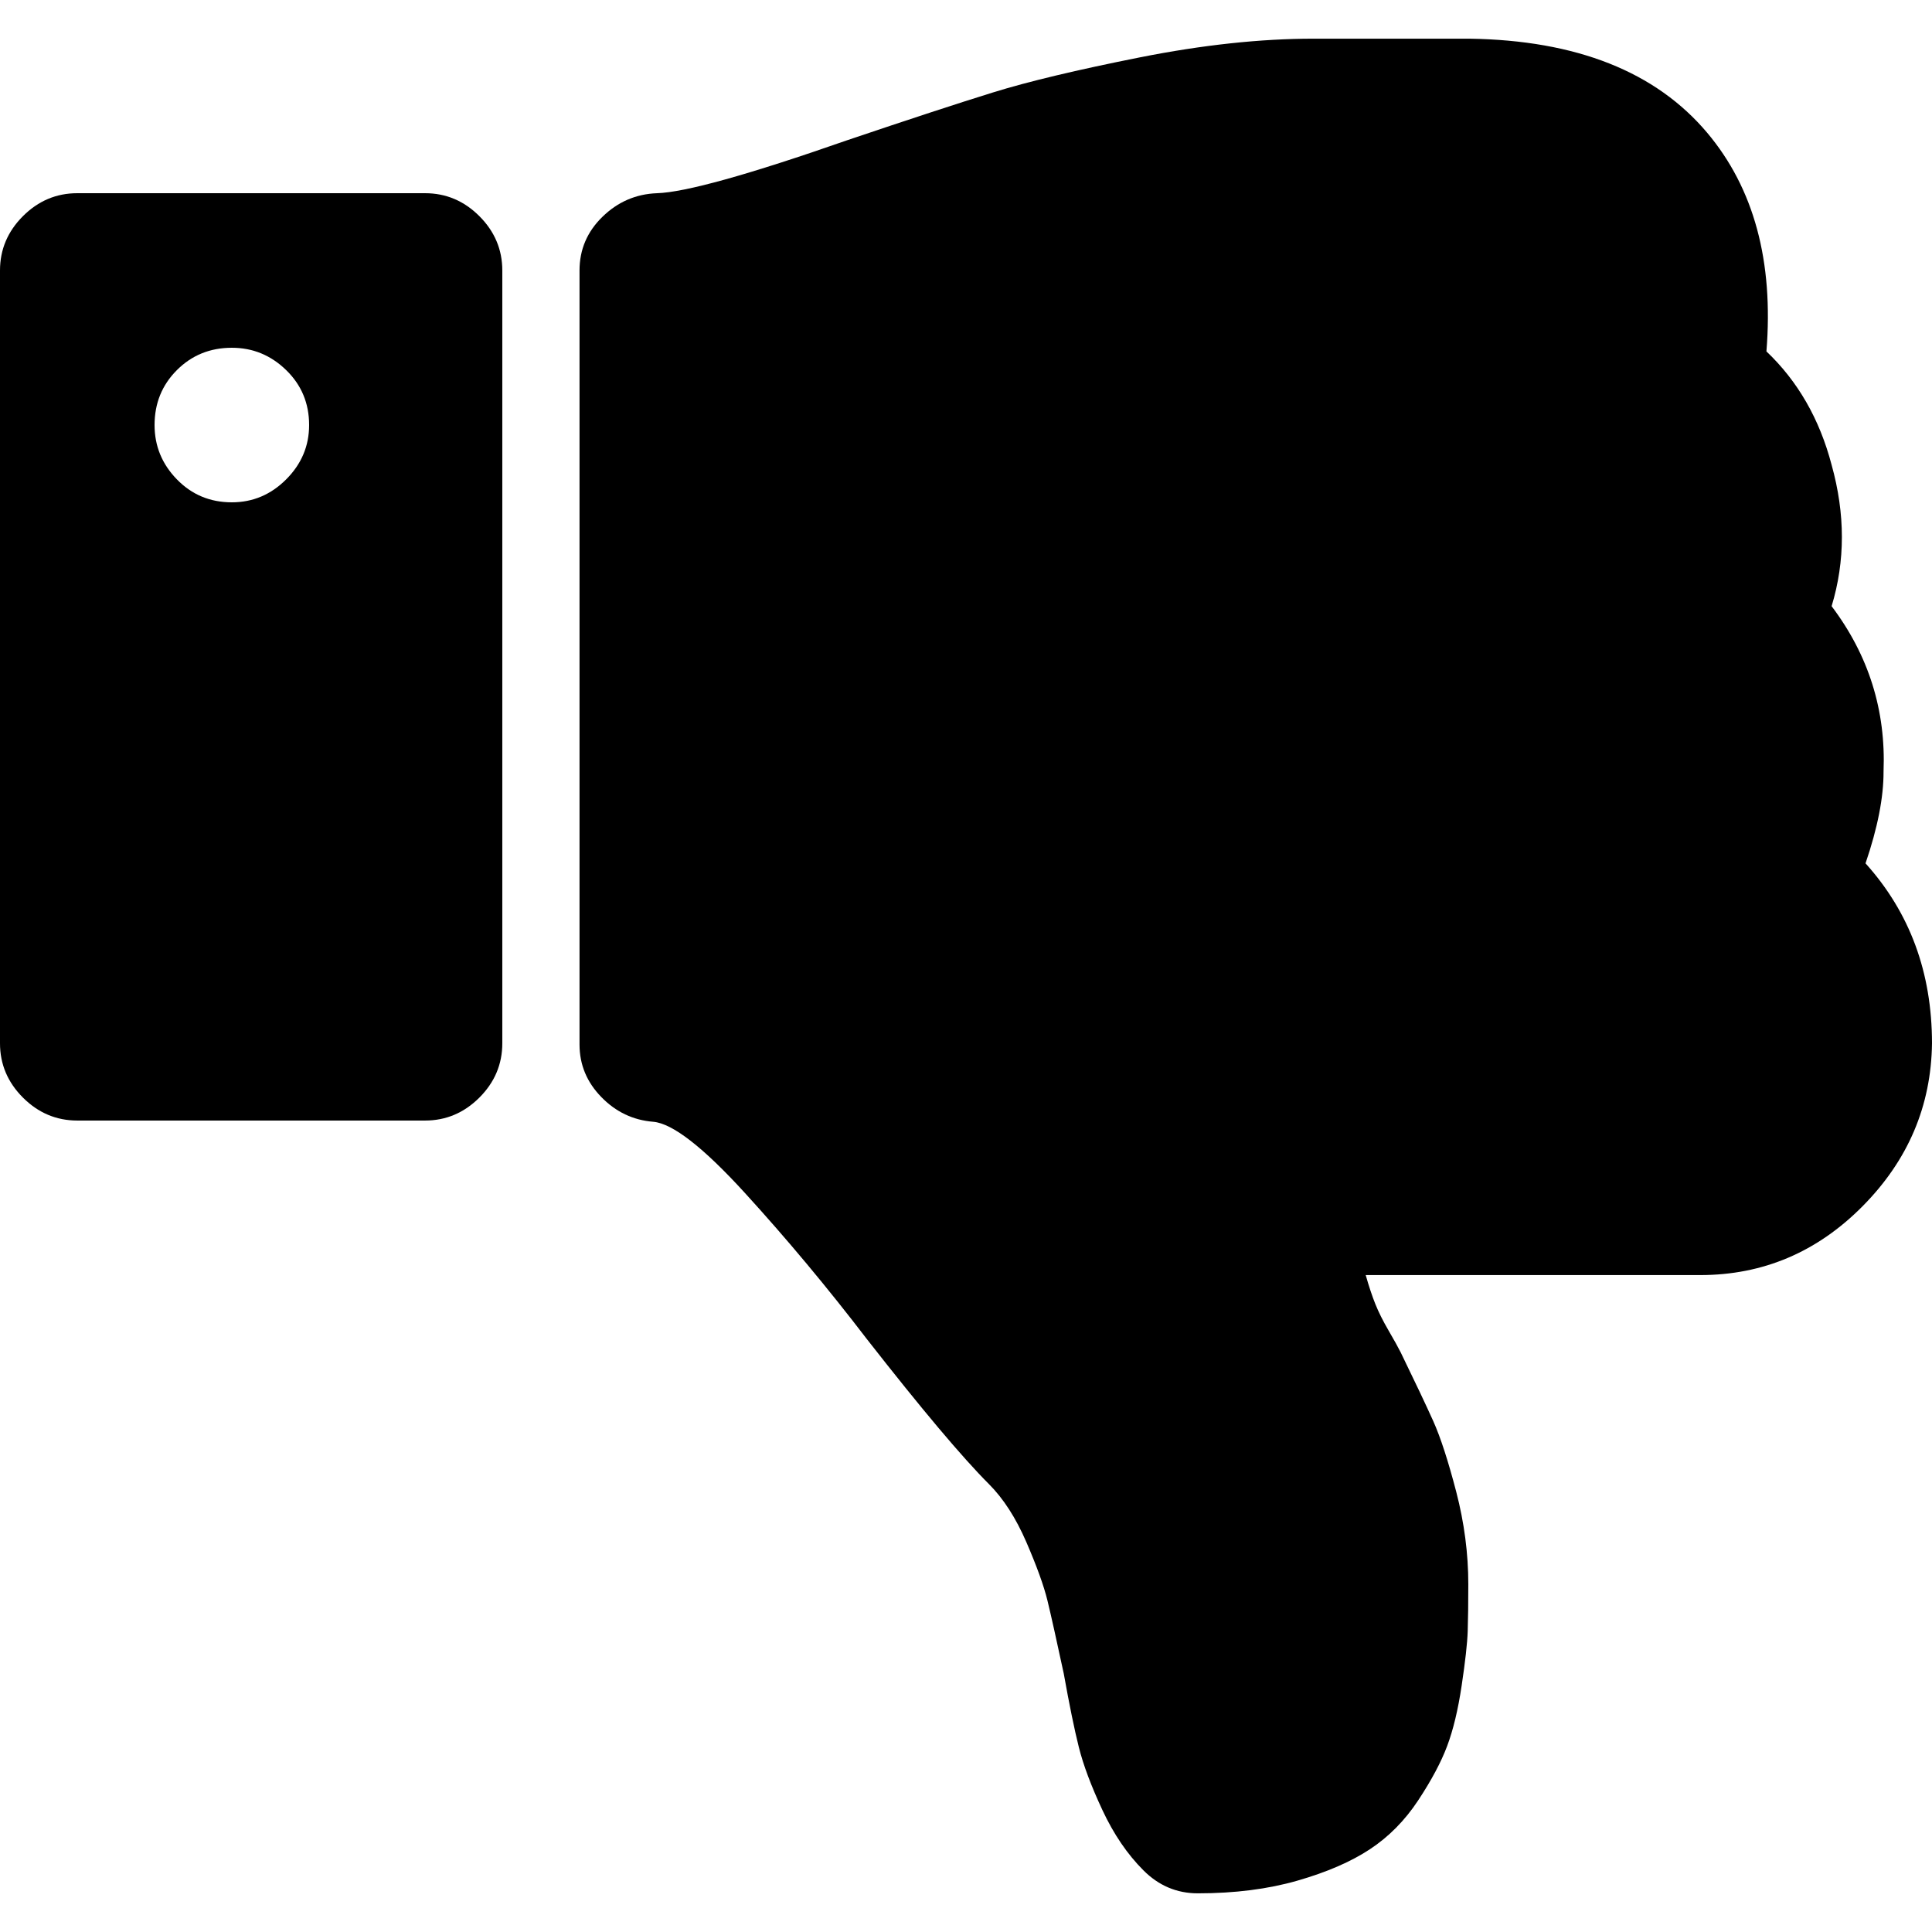
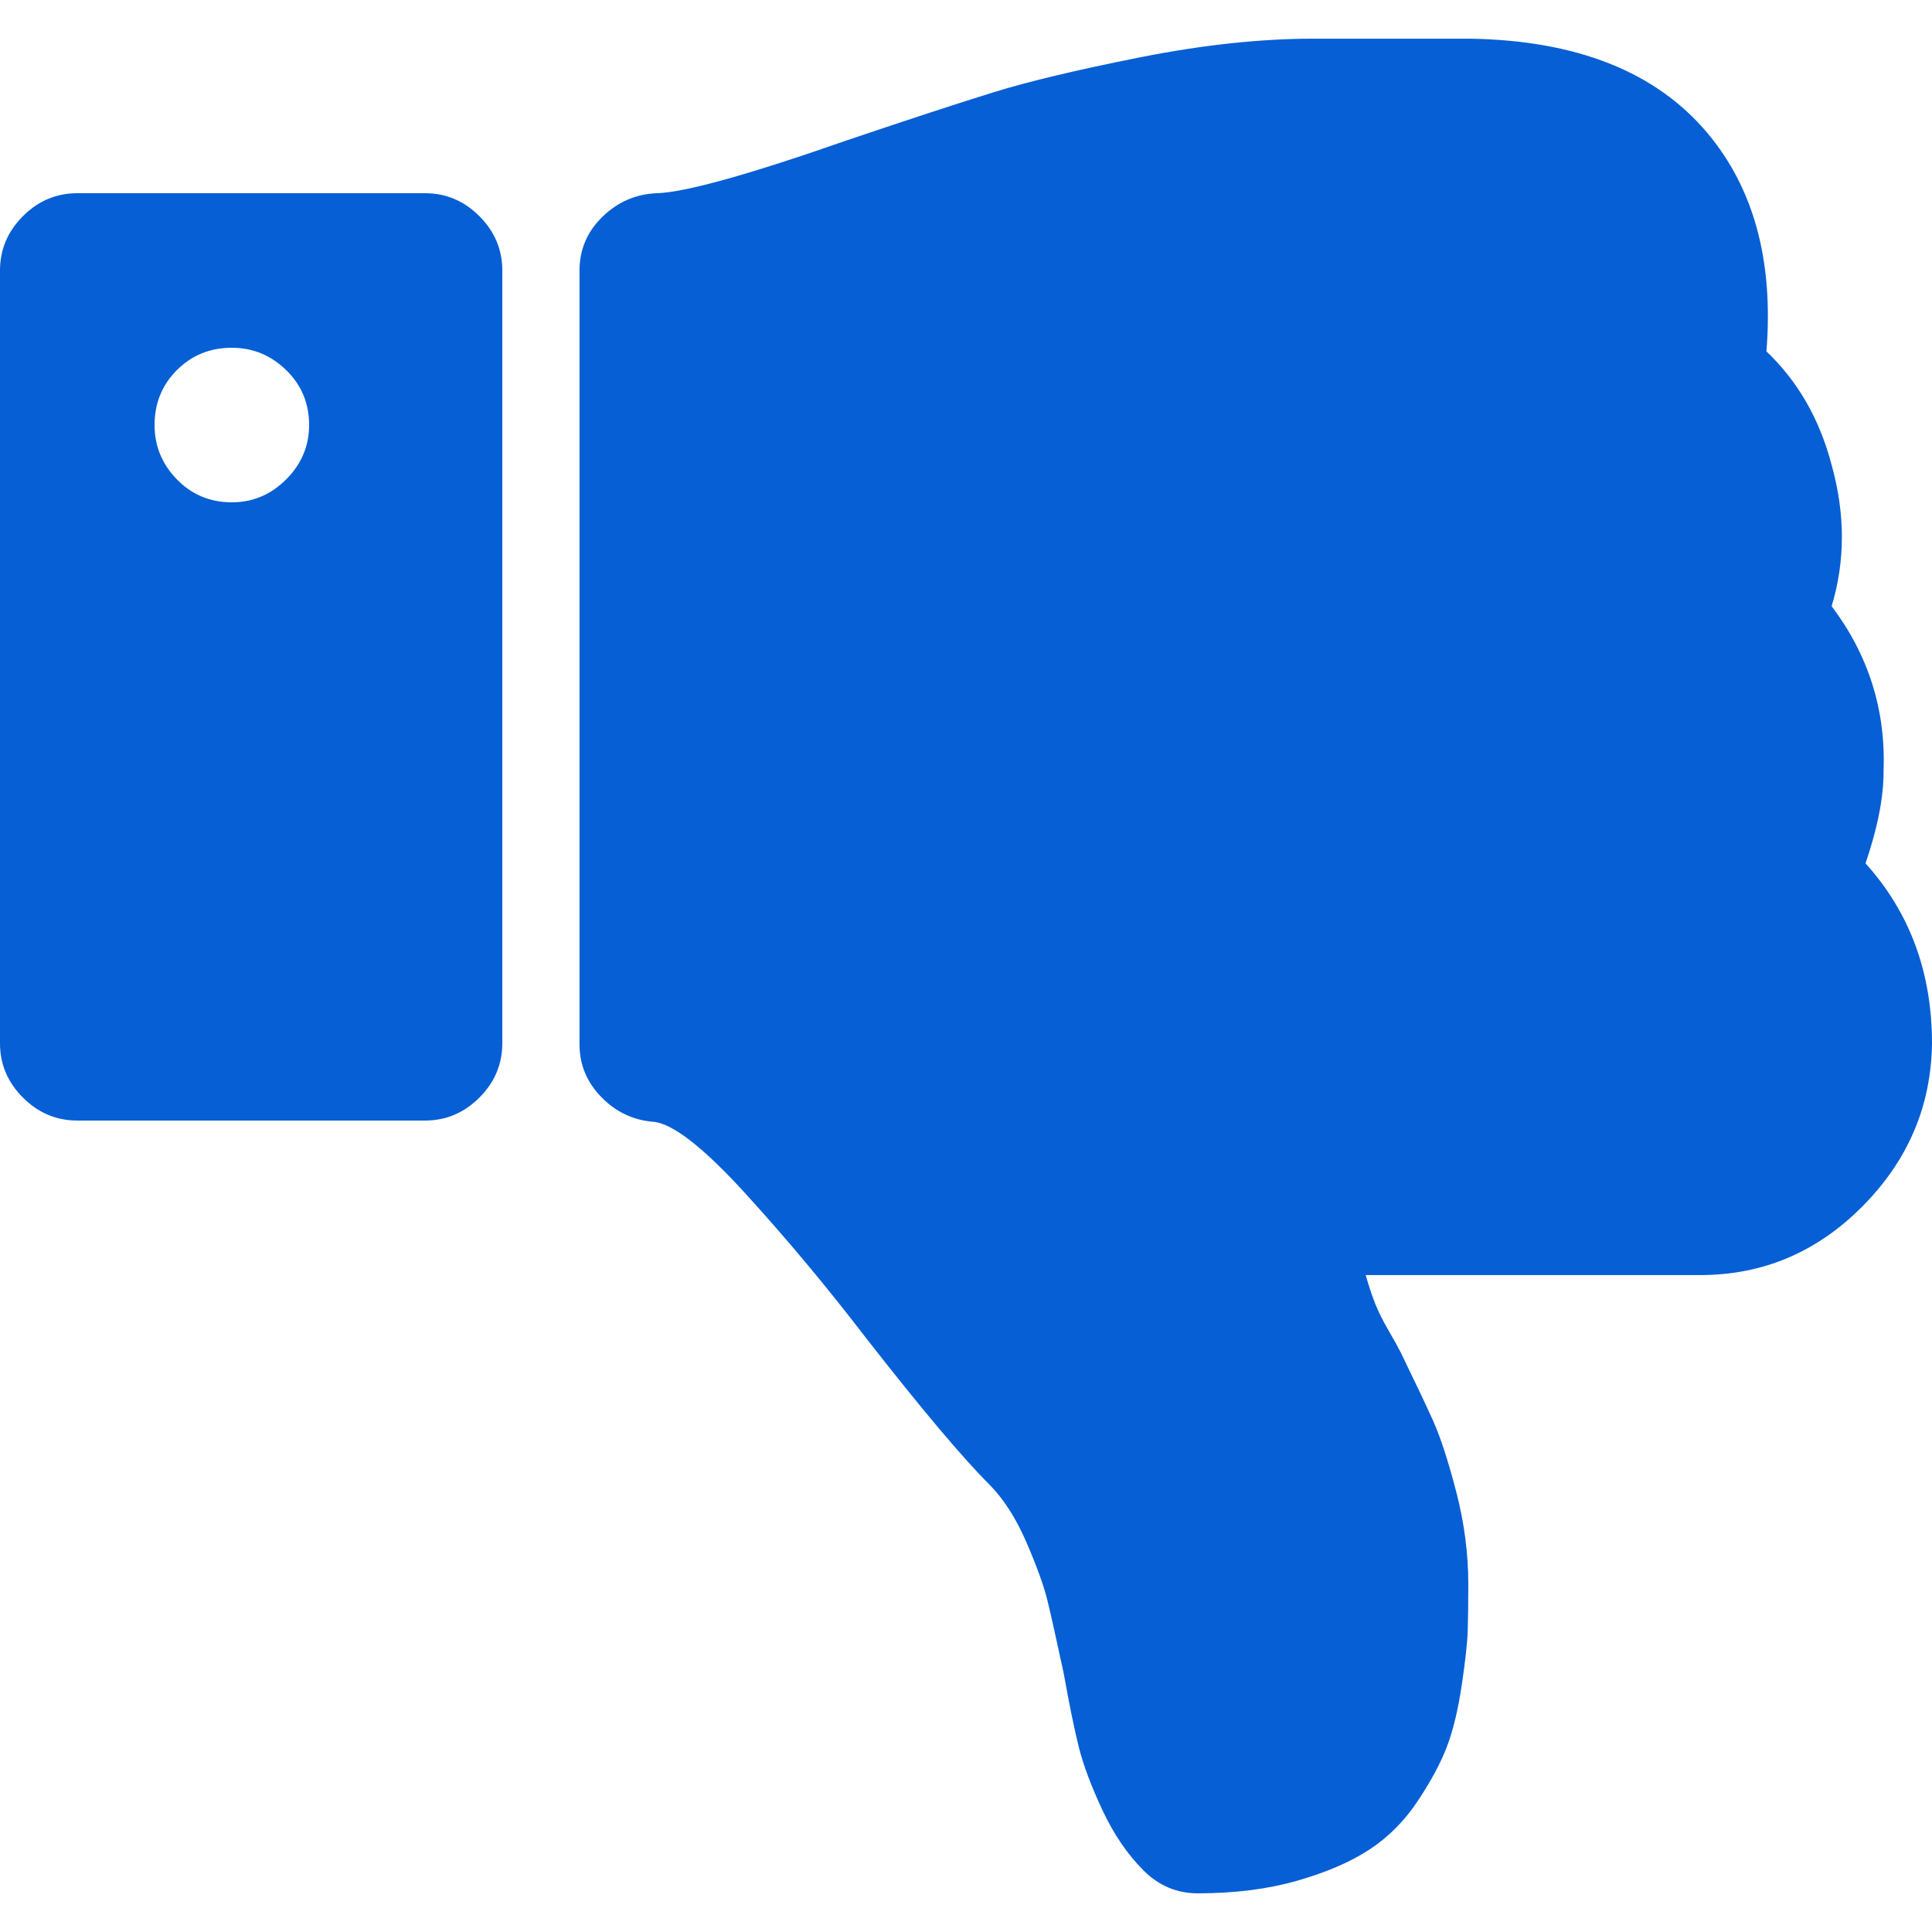
- <svg xmlns="http://www.w3.org/2000/svg" version="1.1" id="Capa_1" x="0px" y="0px" width="456.824px" height="456.824px" viewBox="0 0 456.824 456.824" style="enable-background:new 0 0 456.824 456.824;" xml:space="preserve">
+ <svg xmlns="http://www.w3.org/2000/svg" version="1.1" id="Capa_1" x="0px" y="0px" width="512px" height="512px" viewBox="0 0 456.824 456.824" style="enable-background:new 0 0 456.824 456.824;" xml:space="preserve">
  <g>
    <g>
-       <path d="M100.5,45.683H18.276c-4.949,0-9.231,1.809-12.851,5.426C1.809,54.724,0,59.007,0,63.954v182.729    c0,4.948,1.809,9.233,5.426,12.847c3.616,3.614,7.898,5.425,12.851,5.425H100.5c4.948,0,9.229-1.811,12.847-5.425    c3.616-3.613,5.424-7.898,5.424-12.847V63.954c0-4.947-1.809-9.229-5.424-12.845C109.73,47.491,105.449,45.683,100.5,45.683z     M67.665,113.351c-3.616,3.617-7.898,5.424-12.847,5.424c-5.14,0-9.471-1.807-12.99-5.424c-3.521-3.617-5.281-7.898-5.281-12.85    c0-5.137,1.759-9.469,5.281-12.991c3.52-3.521,7.85-5.28,12.99-5.28c4.949,0,9.231,1.759,12.847,5.28    c3.621,3.521,5.426,7.854,5.426,12.991C73.091,105.449,71.282,109.73,67.665,113.351z" />
-       <path d="M441.106,204.141c2.861-8.376,4.281-15.608,4.261-21.693c0.575-14.466-3.519-27.504-12.279-39.114    c3.237-10.66,3.237-21.797,0-33.407c-2.847-10.85-7.994-19.792-15.413-26.835c1.711-21.32-2.95-38.543-13.99-51.678    c-12.183-14.465-30.929-21.892-56.246-22.27h-10.28h-21.696h-4.853c-12.56,0-26.269,1.475-41.114,4.425    c-14.838,2.952-26.405,5.713-34.68,8.282c-8.28,2.568-19.75,6.328-34.403,11.276c-23.413,8.183-38.45,12.371-45.111,12.56    c-4.949,0.193-9.231,2.046-12.847,5.569c-3.617,3.518-5.426,7.755-5.426,12.703V246.97c0,4.757,1.718,8.898,5.142,12.416    c3.424,3.524,7.517,5.476,12.275,5.858c4.565,0.384,11.799,5.996,21.698,16.844c9.9,10.849,19.511,22.368,28.836,34.551    c12.944,16.553,22.558,27.973,28.837,34.256c3.424,3.422,6.37,7.99,8.848,13.702c2.472,5.708,4.142,10.324,5.004,13.846    c0.855,3.519,2.135,9.274,3.856,17.275c1.328,7.419,2.519,13.227,3.569,17.412c1.047,4.188,2.898,9.137,5.564,14.845    c2.67,5.716,5.903,10.469,9.712,14.274c3.614,3.62,7.898,5.431,12.847,5.431c8.761,0,16.604-0.999,23.559-2.998    c6.947-1.998,12.655-4.469,17.131-7.419c4.477-2.957,8.282-6.803,11.424-11.566c3.142-4.757,5.424-9.042,6.851-12.848    c1.431-3.812,2.574-8.562,3.426-14.27c0.855-5.716,1.338-10,1.431-12.854c0.093-2.854,0.144-6.563,0.144-11.136    c0-7.228-0.948-14.51-2.851-21.84c-1.909-7.323-3.72-12.895-5.428-16.707c-1.711-3.806-4.281-9.227-7.706-16.269    c-0.575-1.144-1.523-2.861-2.854-5.144c-1.328-2.283-2.382-4.381-3.142-6.283c-0.763-1.902-1.522-4.186-2.279-6.852h79.086    c14.843,0,27.645-5.428,38.397-16.279c10.756-10.848,16.228-23.694,16.419-38.54C456.811,229.931,451.575,215.75,441.106,204.141z    " />
+       <path d="M100.5,45.683H18.276c-4.949,0-9.231,1.809-12.851,5.426C1.809,54.724,0,59.007,0,63.954v182.729    c0,4.948,1.809,9.233,5.426,12.847c3.616,3.614,7.898,5.425,12.851,5.425H100.5c4.948,0,9.229-1.811,12.847-5.425    c3.616-3.613,5.424-7.898,5.424-12.847V63.954c0-4.947-1.809-9.229-5.424-12.845C109.73,47.491,105.449,45.683,100.5,45.683z     M67.665,113.351c-3.616,3.617-7.898,5.424-12.847,5.424c-5.14,0-9.471-1.807-12.99-5.424c-3.521-3.617-5.281-7.898-5.281-12.85    c0-5.137,1.759-9.469,5.281-12.991c3.52-3.521,7.85-5.28,12.99-5.28c4.949,0,9.231,1.759,12.847,5.28    c3.621,3.521,5.426,7.854,5.426,12.991C73.091,105.449,71.282,109.73,67.665,113.351z" fill="#065fd4" />
+       <path d="M441.106,204.141c2.861-8.376,4.281-15.608,4.261-21.693c0.575-14.466-3.519-27.504-12.279-39.114    c3.237-10.66,3.237-21.797,0-33.407c-2.847-10.85-7.994-19.792-15.413-26.835c1.711-21.32-2.95-38.543-13.99-51.678    c-12.183-14.465-30.929-21.892-56.246-22.27h-10.28h-21.696h-4.853c-12.56,0-26.269,1.475-41.114,4.425    c-14.838,2.952-26.405,5.713-34.68,8.282c-8.28,2.568-19.75,6.328-34.403,11.276c-23.413,8.183-38.45,12.371-45.111,12.56    c-4.949,0.193-9.231,2.046-12.847,5.569c-3.617,3.518-5.426,7.755-5.426,12.703V246.97c0,4.757,1.718,8.898,5.142,12.416    c3.424,3.524,7.517,5.476,12.275,5.858c4.565,0.384,11.799,5.996,21.698,16.844c9.9,10.849,19.511,22.368,28.836,34.551    c12.944,16.553,22.558,27.973,28.837,34.256c3.424,3.422,6.37,7.99,8.848,13.702c2.472,5.708,4.142,10.324,5.004,13.846    c0.855,3.519,2.135,9.274,3.856,17.275c1.328,7.419,2.519,13.227,3.569,17.412c1.047,4.188,2.898,9.137,5.564,14.845    c2.67,5.716,5.903,10.469,9.712,14.274c3.614,3.62,7.898,5.431,12.847,5.431c8.761,0,16.604-0.999,23.559-2.998    c6.947-1.998,12.655-4.469,17.131-7.419c4.477-2.957,8.282-6.803,11.424-11.566c3.142-4.757,5.424-9.042,6.851-12.848    c1.431-3.812,2.574-8.562,3.426-14.27c0.855-5.716,1.338-10,1.431-12.854c0.093-2.854,0.144-6.563,0.144-11.136    c0-7.228-0.948-14.51-2.851-21.84c-1.909-7.323-3.72-12.895-5.428-16.707c-1.711-3.806-4.281-9.227-7.706-16.269    c-0.575-1.144-1.523-2.861-2.854-5.144c-1.328-2.283-2.382-4.381-3.142-6.283c-0.763-1.902-1.522-4.186-2.279-6.852h79.086    c14.843,0,27.645-5.428,38.397-16.279c10.756-10.848,16.228-23.694,16.419-38.54C456.811,229.931,451.575,215.75,441.106,204.141z    " fill="#065fd4" />
    </g>
  </g>
  <g>
</g>
  <g>
</g>
  <g>
</g>
  <g>
</g>
  <g>
</g>
  <g>
</g>
  <g>
</g>
  <g>
</g>
  <g>
</g>
  <g>
</g>
  <g>
</g>
  <g>
</g>
  <g>
</g>
  <g>
</g>
  <g>
</g>
</svg>
